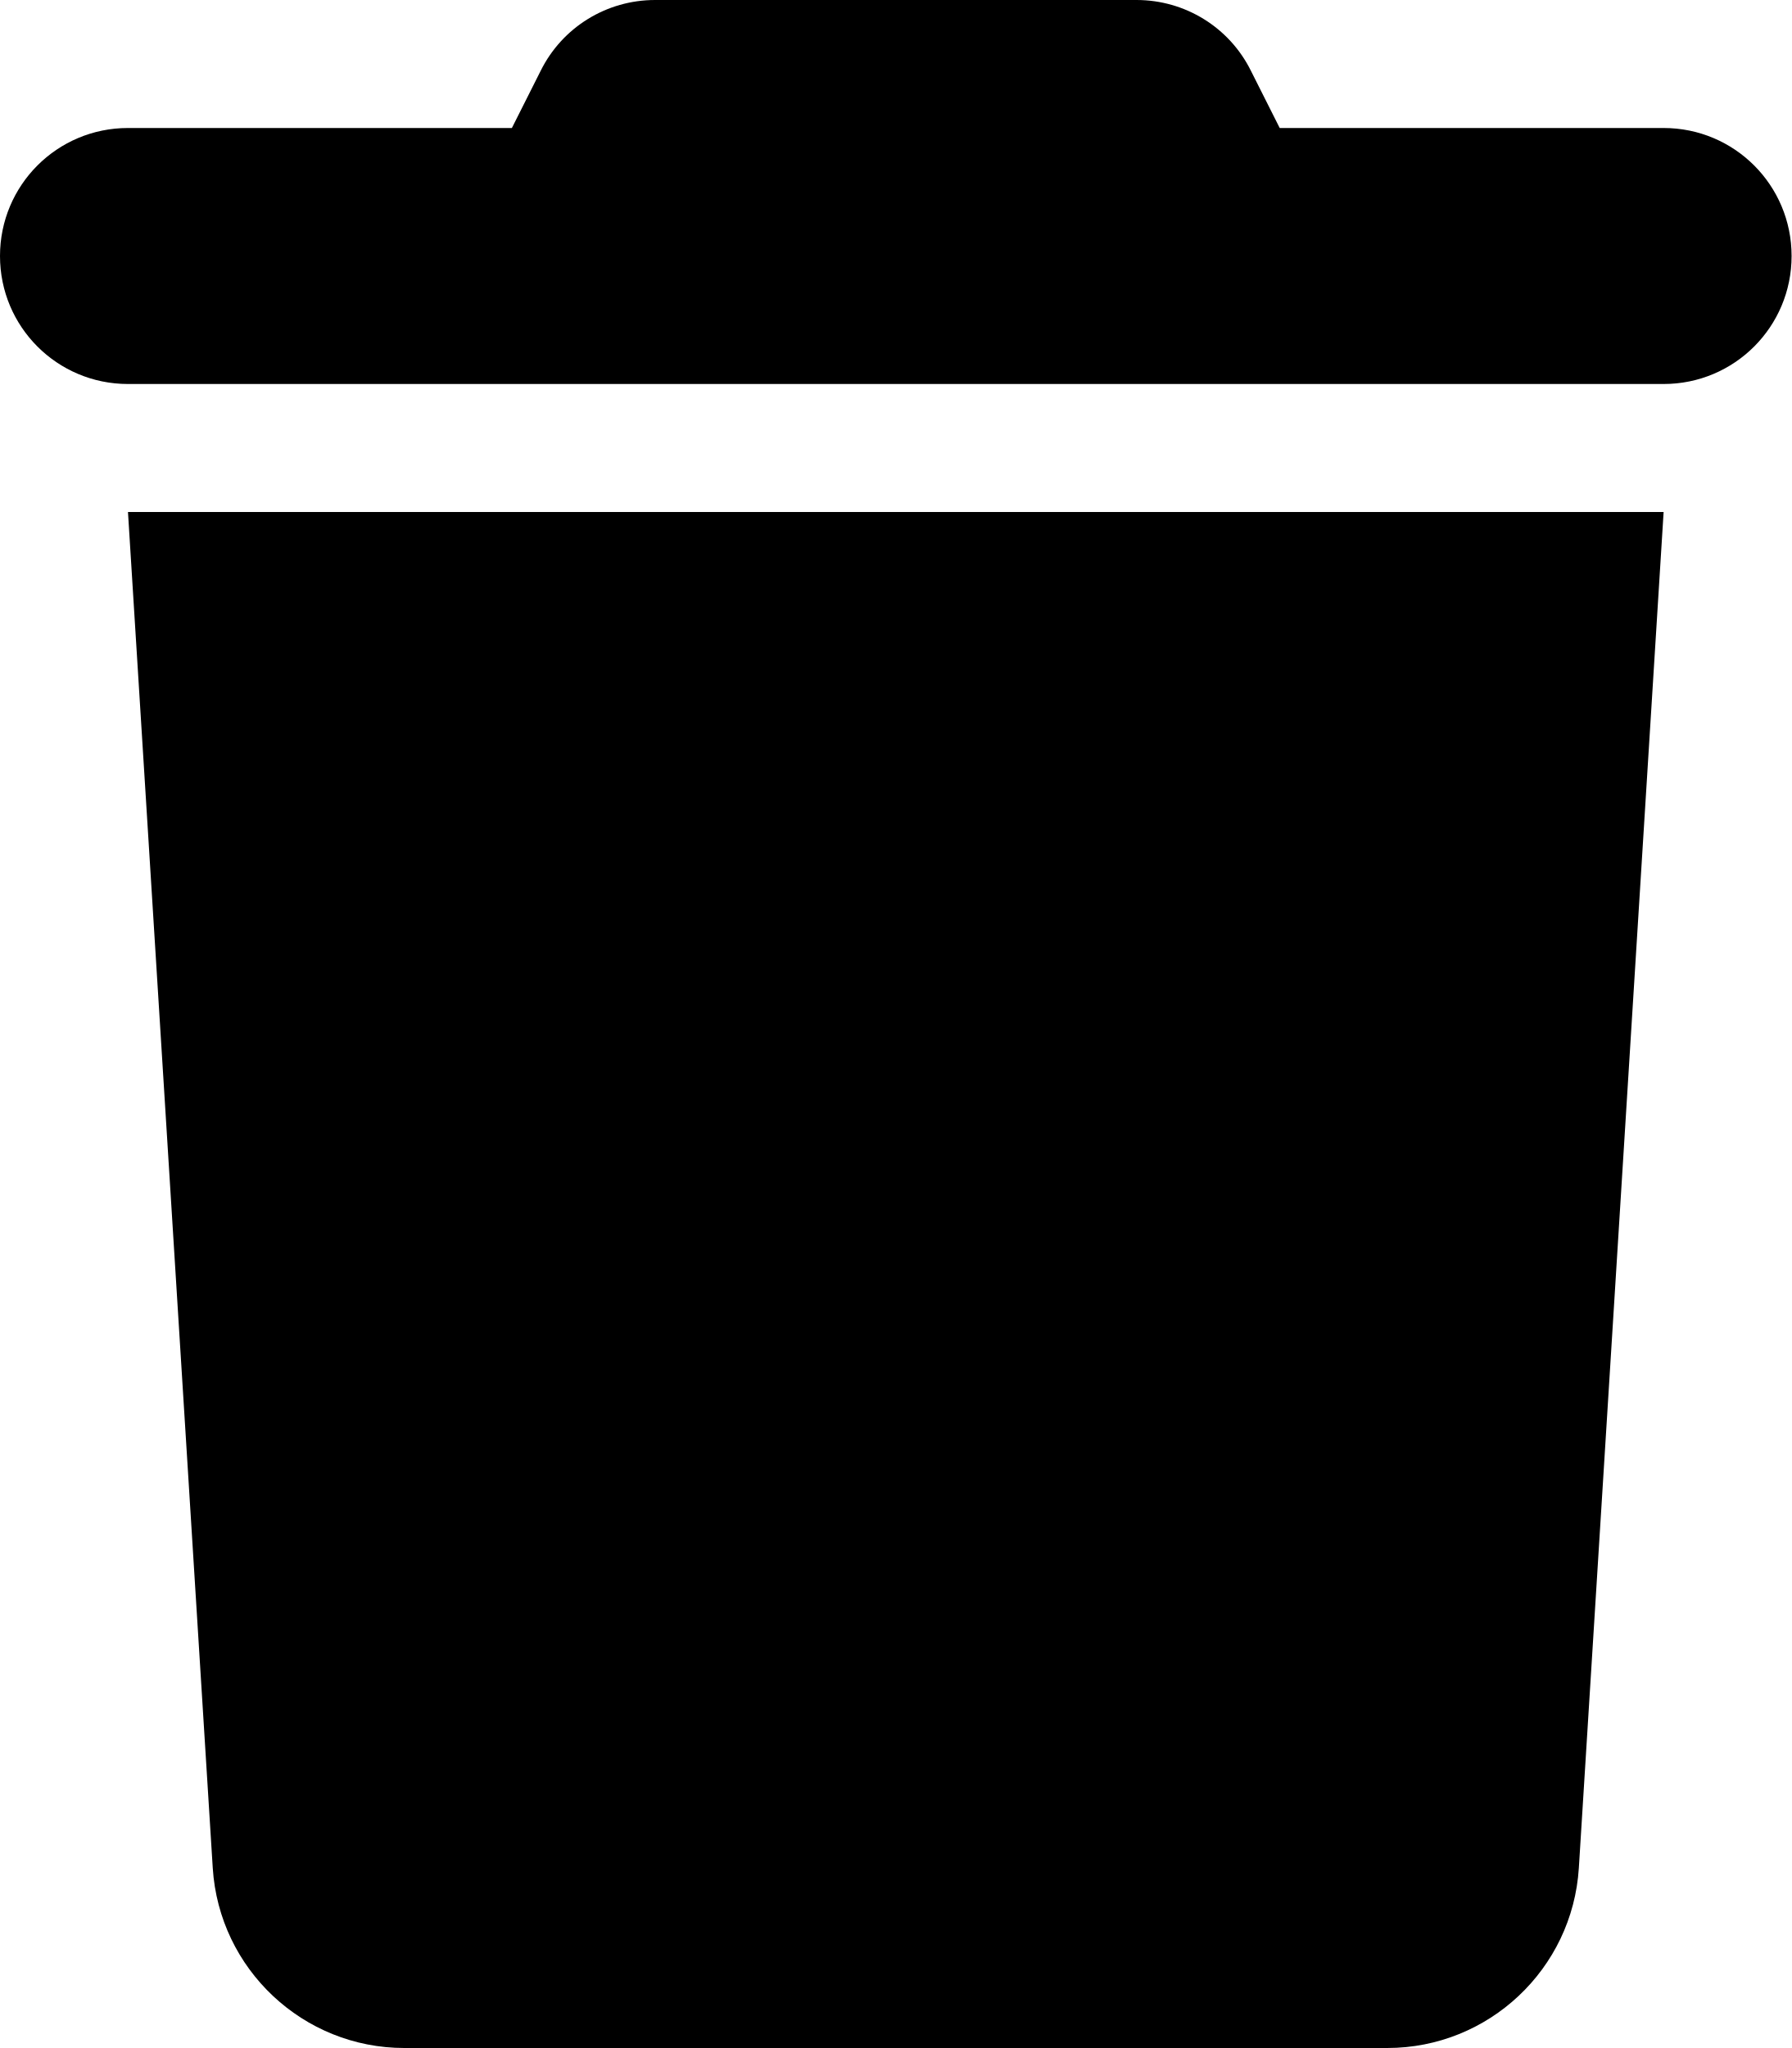
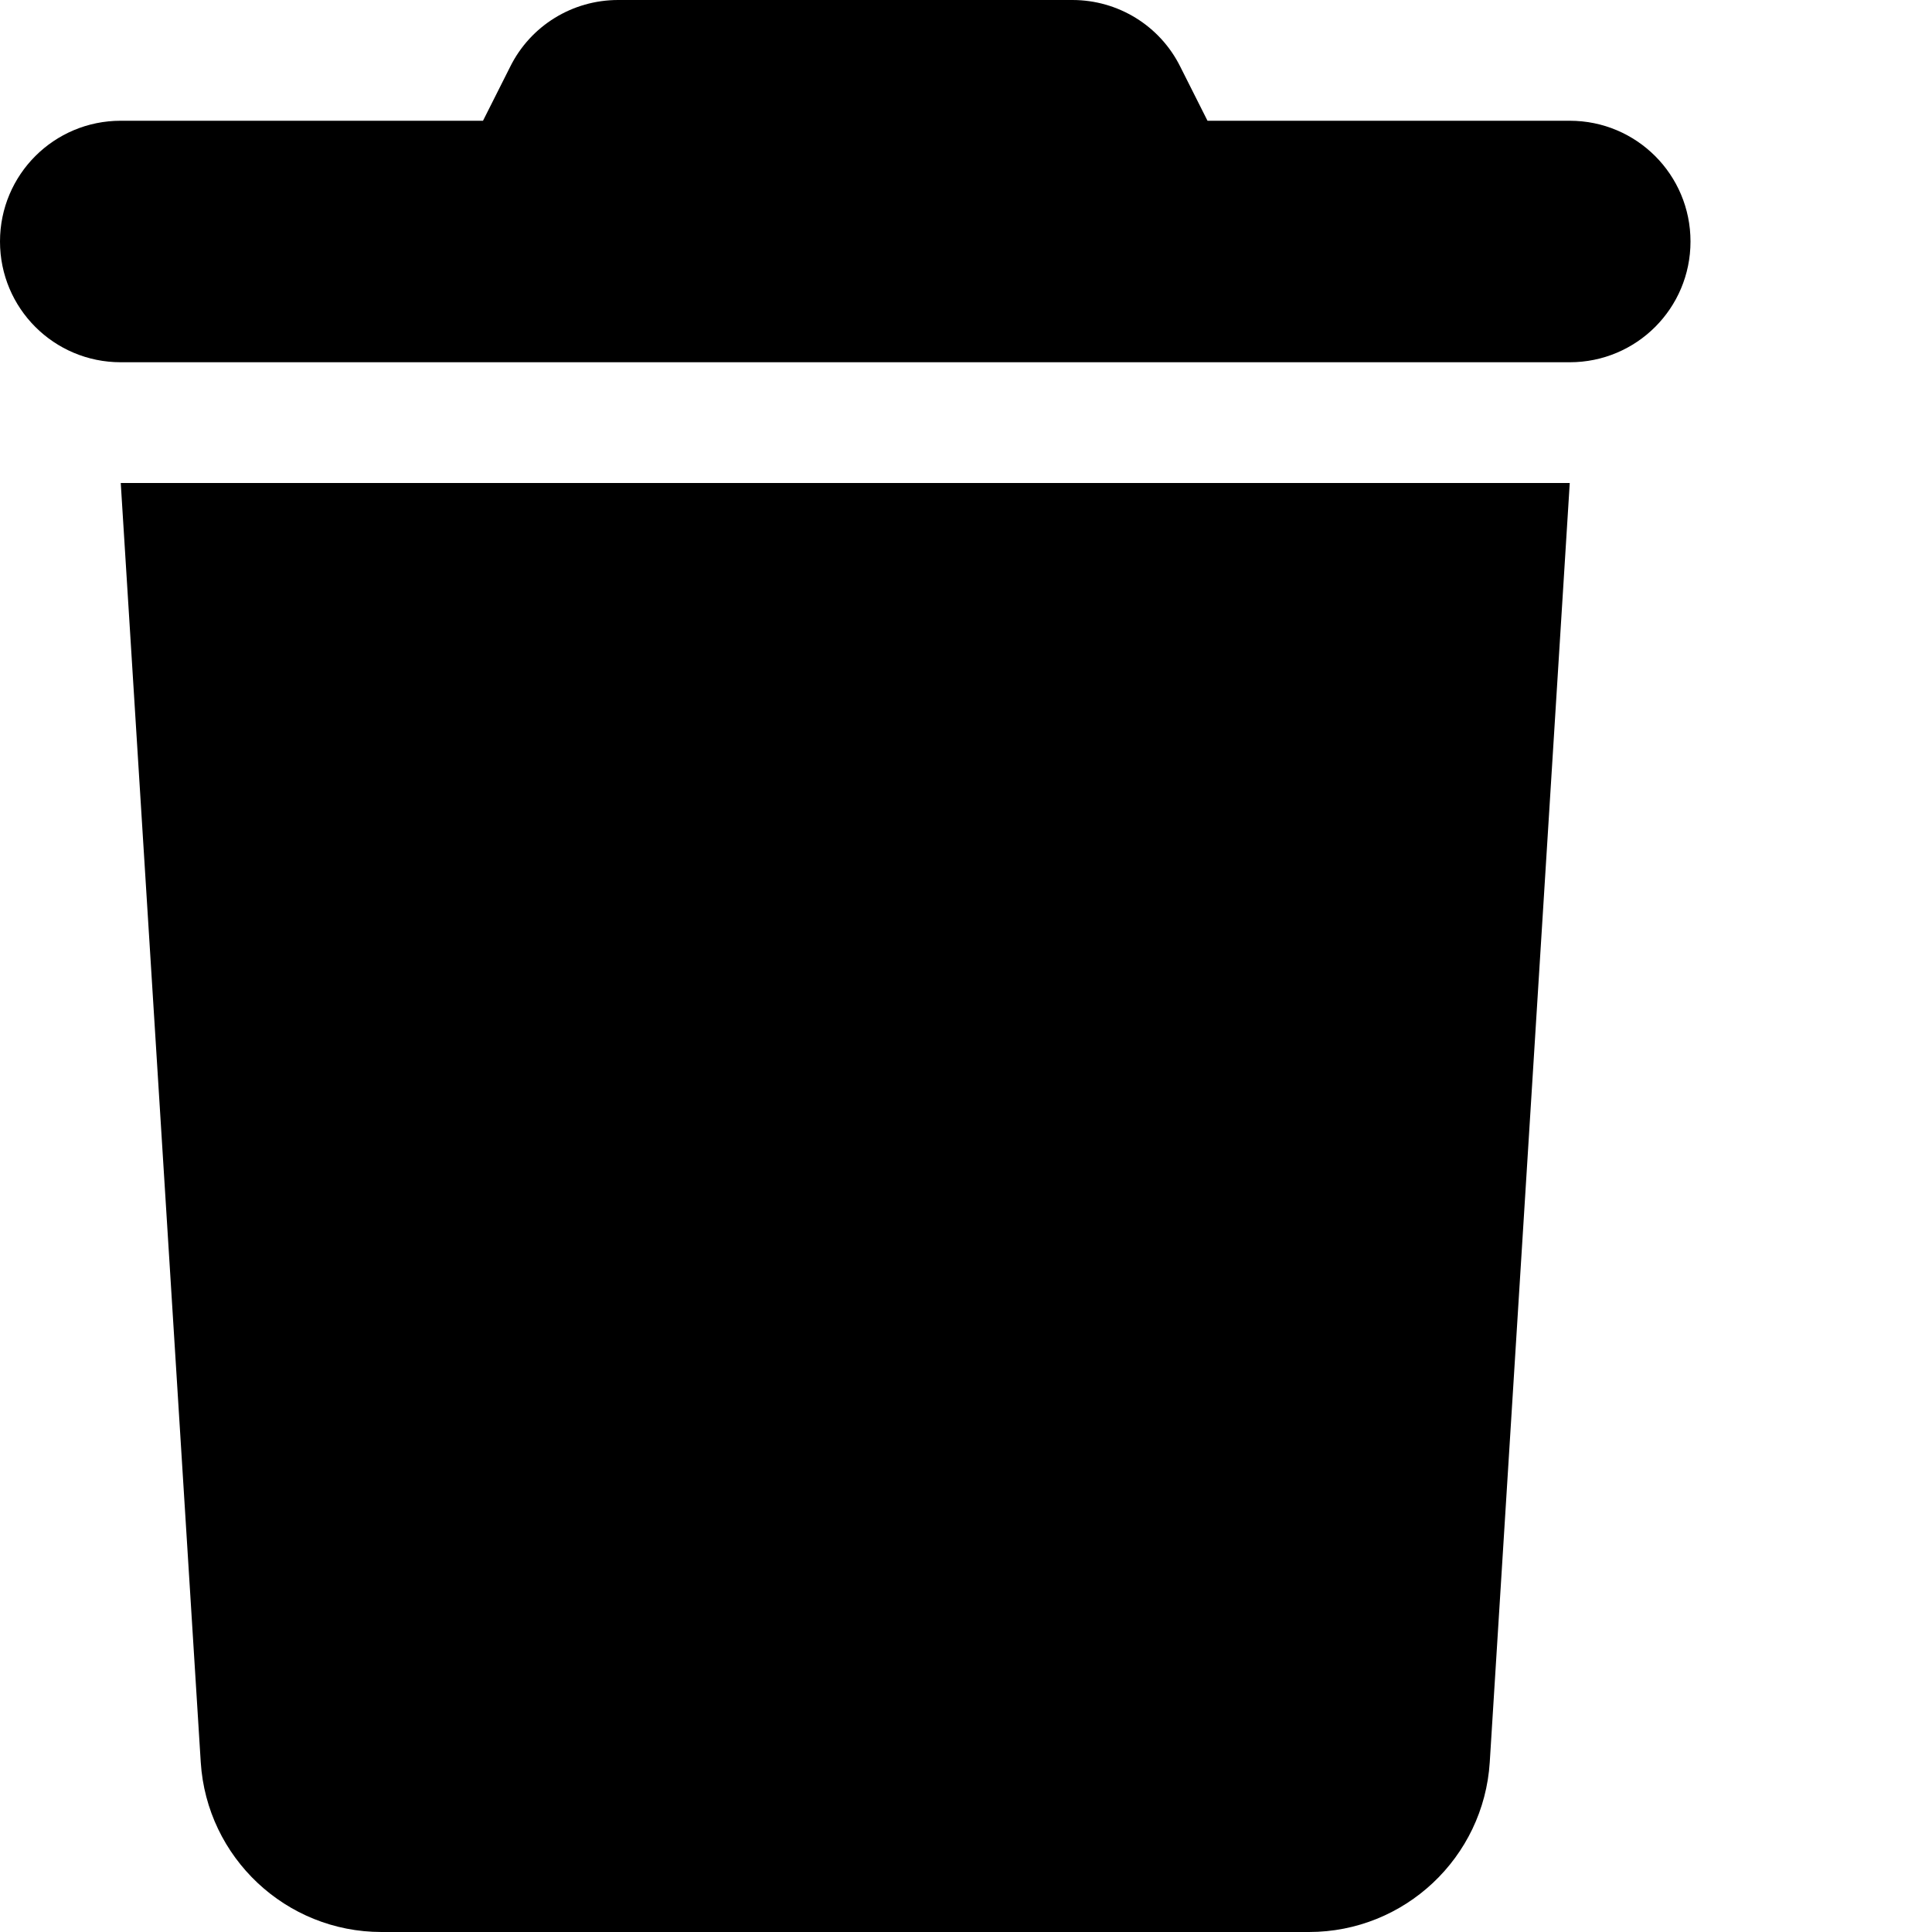
- <svg height="16" width="14" fill="#000" viewBox="0 0 448 512">
+ <svg height="16" width="16" fill="#000" viewBox="0 0 512 512">
  <path d="M135.2 17.7L128 32H32C14.3 32 0 46.3 0 64S14.3 96 32 96H416c17.7 0 32-14.3 32-32s-14.3-32-32-32H320l-7.2-14.3C307.4 6.8 296.3 0 284.2 0H163.8c-12.1 0-23.2 6.8-28.6 17.7zM416 128H32L53.2 467c1.6 25.3 22.6 45 47.9 45H346.9c25.3 0 46.3-19.7 47.9-45L416 128z" />
</svg>
